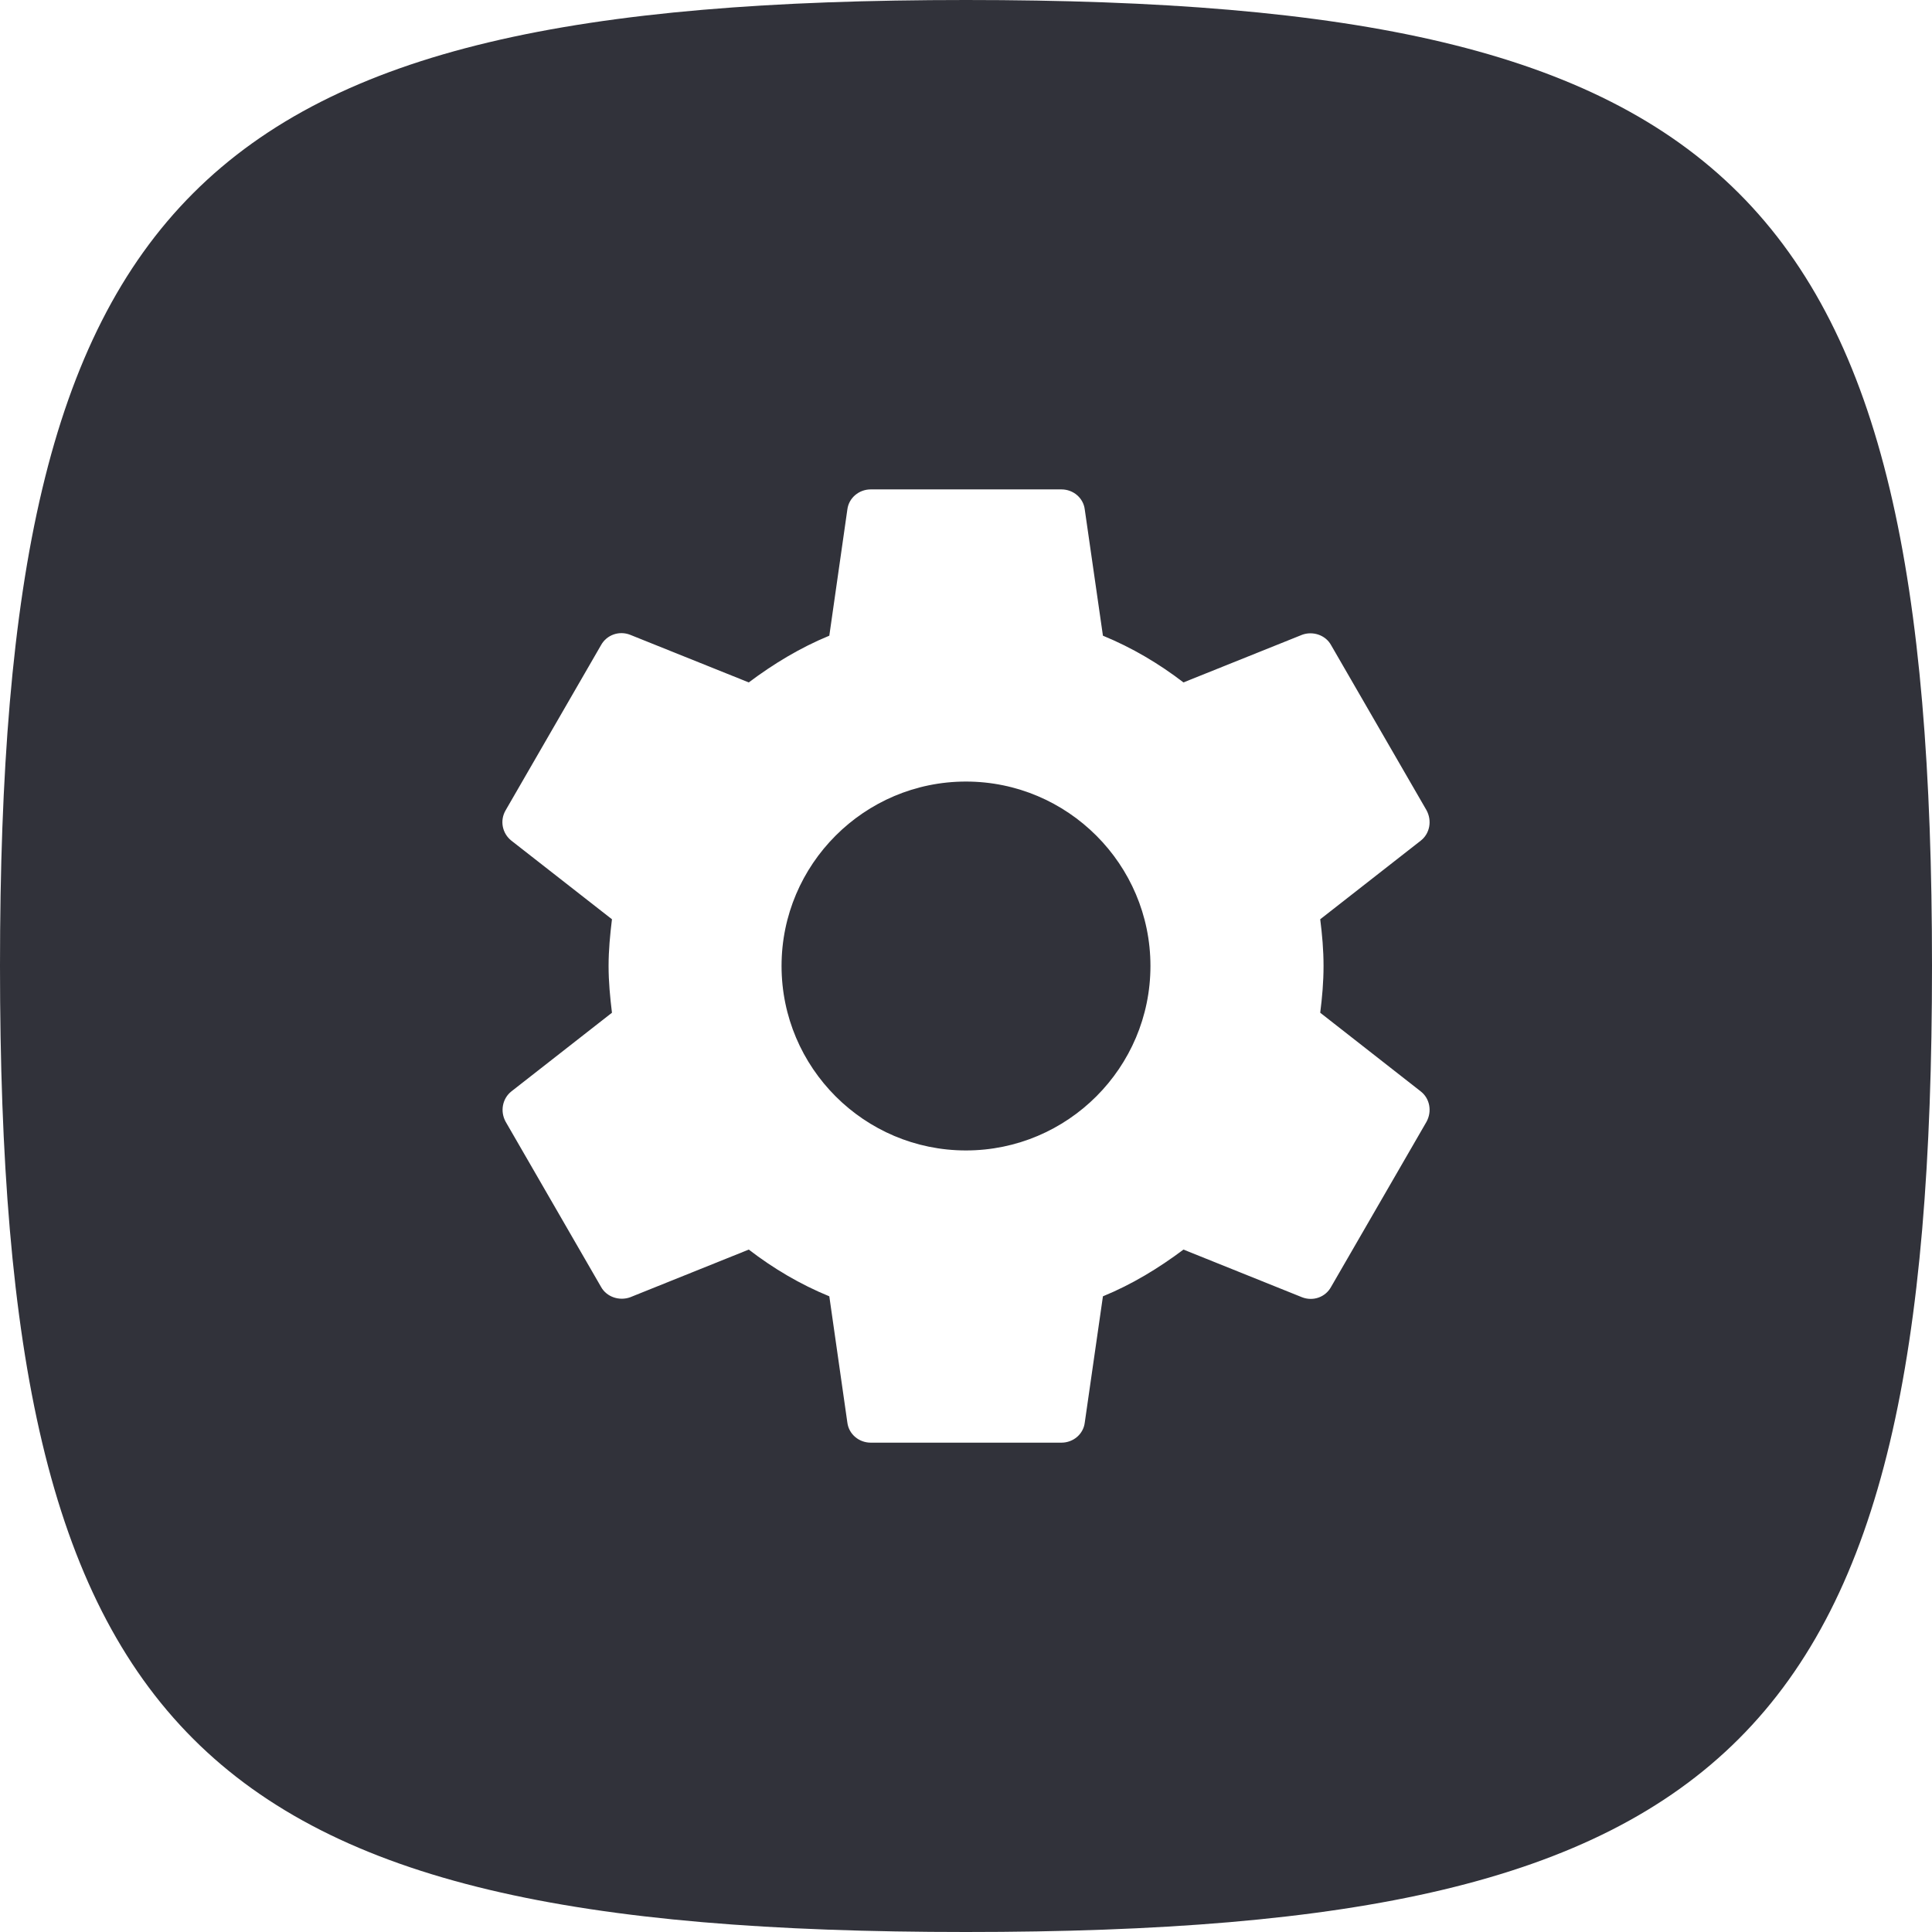
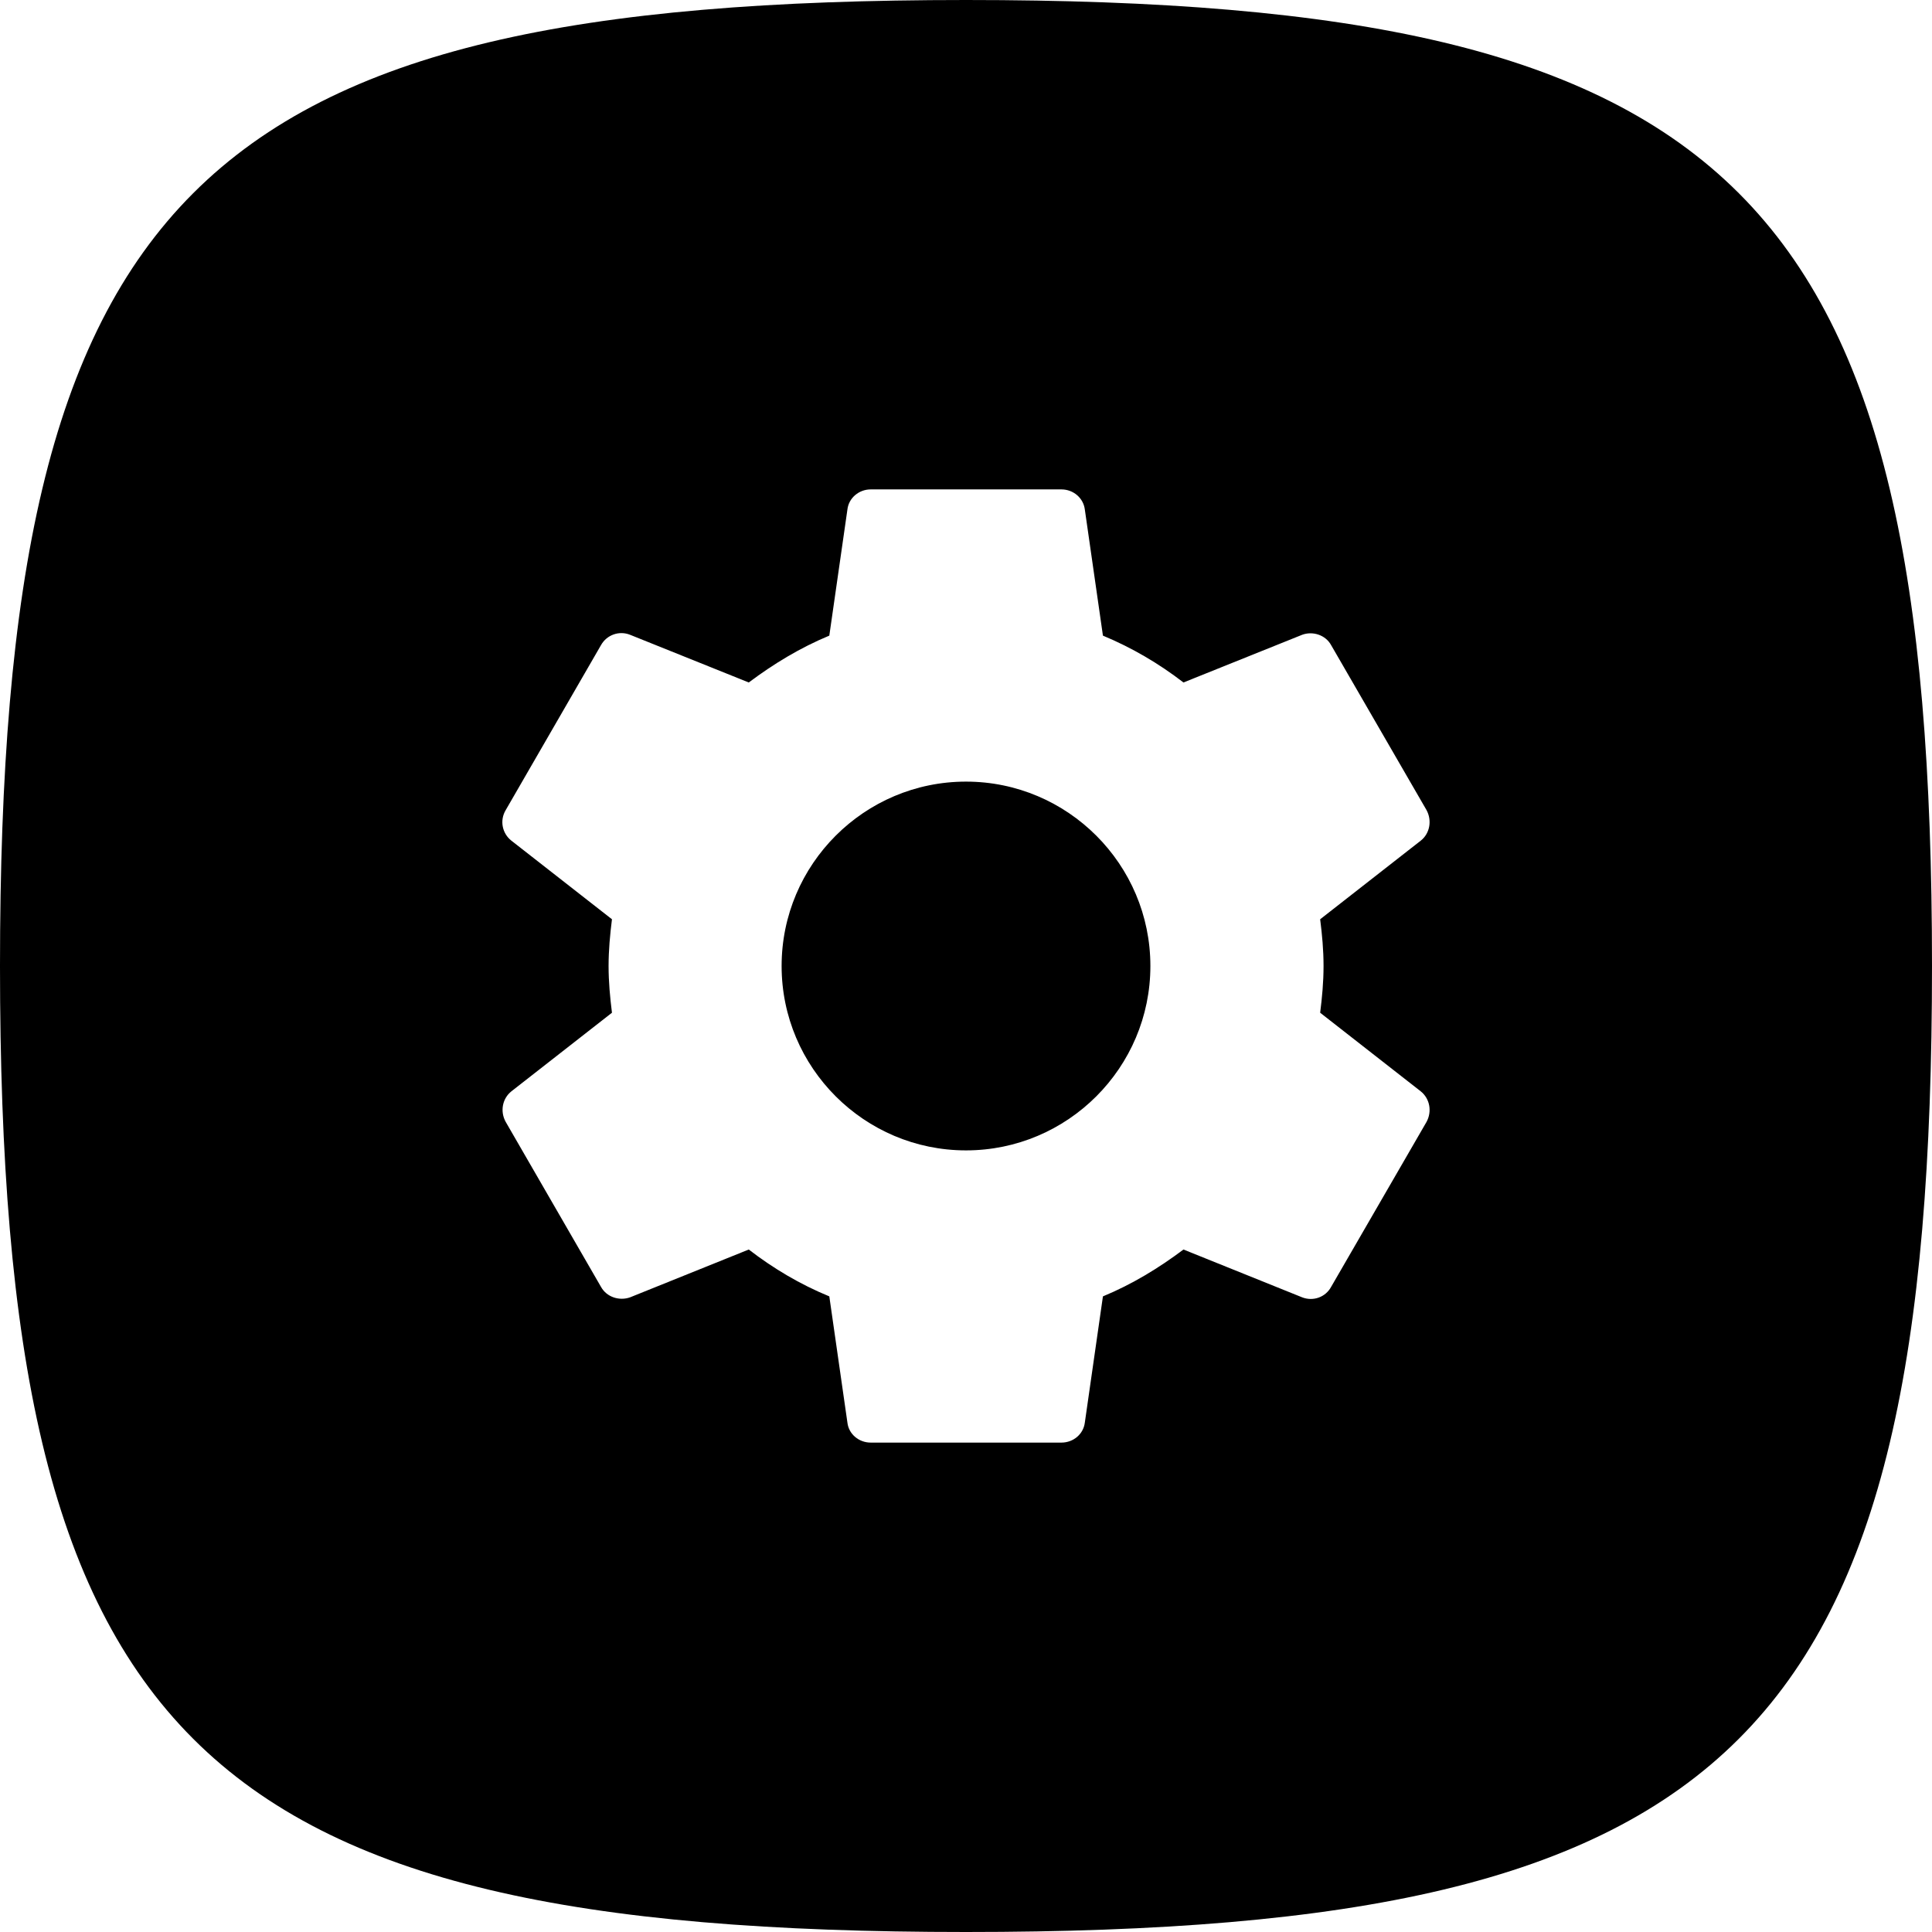
- <svg xmlns="http://www.w3.org/2000/svg" width="32px" height="32px" viewBox="0 0 32 32" version="1.1">
-   <defs />
+ <svg xmlns="http://www.w3.org/2000/svg" width="16px" height="16px" viewBox="0 0 16 16" version="1.1">
  <g id="Page-1" stroke="none" stroke-width="1" fill="none" fill-rule="evenodd">
-     <g transform="translate(-1, 0)" fill="#31323A" id="Accounts">
-       <path d="M22.867,15.226 L24.532,13.924 C24.683,13.806 24.722,13.593 24.627,13.419 L23.048,10.687 C22.954,10.514 22.74,10.45 22.567,10.514 L20.602,11.303 C20.191,10.988 19.749,10.727 19.268,10.529 L18.967,8.438 C18.944,8.248 18.778,8.106 18.58,8.106 L15.423,8.106 C15.225,8.106 15.059,8.248 15.035,8.438 L14.736,10.529 C14.255,10.727 13.812,10.995 13.402,11.303 L11.437,10.514 C11.255,10.443 11.049,10.514 10.954,10.687 L9.376,13.419 C9.273,13.593 9.321,13.806 9.47,13.924 L11.136,15.226 C11.105,15.479 11.08,15.74 11.08,15.999 C11.08,16.261 11.105,16.521 11.136,16.774 L9.47,18.077 C9.321,18.195 9.28,18.408 9.376,18.581 L10.954,21.313 C11.049,21.487 11.263,21.55 11.437,21.487 L13.402,20.697 C13.812,21.012 14.255,21.274 14.736,21.471 L15.035,23.563 C15.059,23.753 15.225,23.895 15.423,23.895 L18.58,23.895 C18.778,23.895 18.944,23.753 18.967,23.563 L19.268,21.471 C19.749,21.274 20.191,21.005 20.602,20.697 L22.567,21.487 C22.748,21.557 22.954,21.487 23.048,21.313 L24.627,18.581 C24.722,18.408 24.683,18.195 24.532,18.077 L22.867,16.774 C22.899,16.521 22.922,16.268 22.922,15.999 C22.922,15.732 22.899,15.479 22.867,15.226 M33,15.999 C33,28.801 29.801,32 16.999,32 C4.199,32 1,28.801 1,15.999 C1,3.201 4.199,0 16.999,0 C29.801,0 33,3.201 33,15.999 M20.055,15.999 C20.055,17.685 18.684,19.055 16.999,19.055 C15.315,19.055 13.945,17.685 13.945,15.999 C13.945,14.316 15.315,12.945 16.999,12.945 C18.684,12.945 20.055,14.316 20.055,15.999" />
+     <g transform="translate(-1, 0)" fill="#000000" id="Accounts">
+       <path d="M11.933,7.613 L12.766,6.962 C12.841,6.903 12.861,6.796 12.814,6.709 L12.024,5.343 C11.977,5.257 11.87,5.225 11.784,5.257 L10.801,5.652 C10.596,5.494 10.374,5.364 10.134,5.264 L9.984,4.219 C9.972,4.124 9.889,4.053 9.79,4.053 L8.211,4.053 C8.113,4.053 8.029,4.124 8.018,4.219 L7.868,5.264 C7.627,5.364 7.406,5.498 7.201,5.652 L6.218,5.257 C6.128,5.221 6.025,5.257 5.977,5.343 L5.188,6.709 C5.136,6.796 5.16,6.903 5.235,6.962 L6.068,7.613 C6.052,7.74 6.04,7.87 6.04,8 C6.04,8.13 6.052,8.26 6.068,8.387 L5.235,9.038 C5.16,9.098 5.14,9.204 5.188,9.291 L5.977,10.657 C6.025,10.744 6.131,10.775 6.218,10.744 L7.201,10.348 C7.406,10.506 7.627,10.637 7.868,10.736 L8.018,11.782 C8.029,11.877 8.113,11.947 8.211,11.947 L9.79,11.947 C9.889,11.947 9.972,11.877 9.984,11.782 L10.134,10.736 C10.374,10.637 10.596,10.502 10.801,10.348 L11.784,10.744 C11.874,10.779 11.977,10.744 12.024,10.657 L12.814,9.291 C12.861,9.204 12.841,9.098 12.766,9.038 L11.933,8.387 C11.949,8.26 11.961,8.134 11.961,8 C11.961,7.866 11.949,7.74 11.933,7.613 M17,8 C17,14.4 15.4,16 9,16 C2.6,16 1,14.4 1,8 C1,1.6 2.6,0 9,0 C15.4,0 17,1.6 17,8 M10.527,8 C10.527,8.842 9.842,9.527 9,9.527 C8.158,9.527 7.473,8.842 7.473,8 C7.473,7.158 8.158,6.473 9,6.473 C9.842,6.473 10.527,7.158 10.527,8" />
    </g>
  </g>
</svg>
